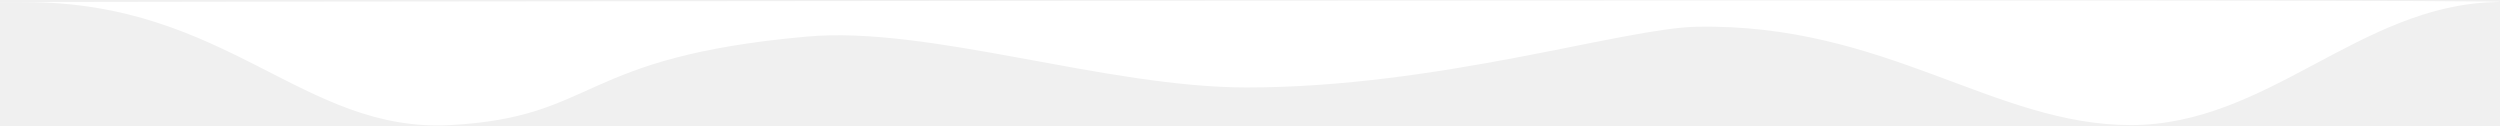
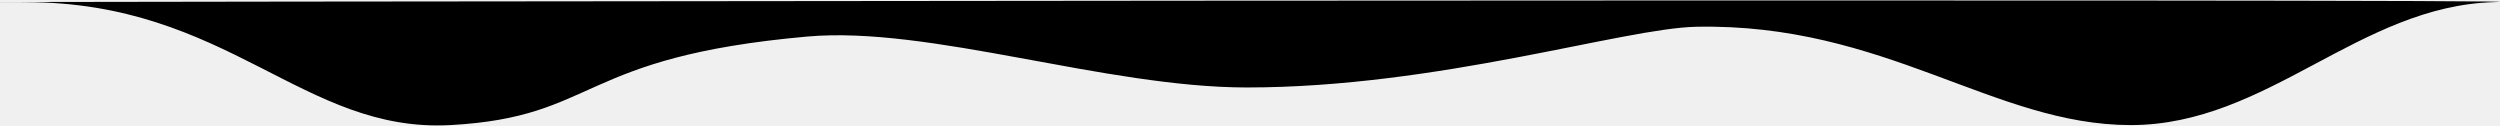
<svg xmlns="http://www.w3.org/2000/svg" width="3000" height="151" viewBox="0 0 3000 151">
-   <path d="M2035.5 32.118c226.7-4.565 357 117.972 521.4 117.972 164.3 0 274-143.2 436.4-147.525 170-4.565-3354.883 0-2962.847 0 243.64 0 332.828 157.287 510.305 147.525 177.476-9.76 151.296-81.587 428.015-106.238 146.165-13.02 357.67 61.08 527.36 61.11 229.09.038 452.16-71.086 539.367-72.844z" fill-rule="nonzero" fill="#FFF" />
+   <path d="M2035.5 32.118c226.7-4.565 357 117.972 521.4 117.972 164.3 0 274-143.2 436.4-147.525 170-4.565-3354.883 0-2962.847 0 243.64 0 332.828 157.287 510.305 147.525 177.476-9.76 151.296-81.587 428.015-106.238 146.165-13.02 357.67 61.08 527.36 61.11 229.09.038 452.16-71.086 539.367-72.844z" fill-rule="nonzero" fill="#000" />
</svg>
